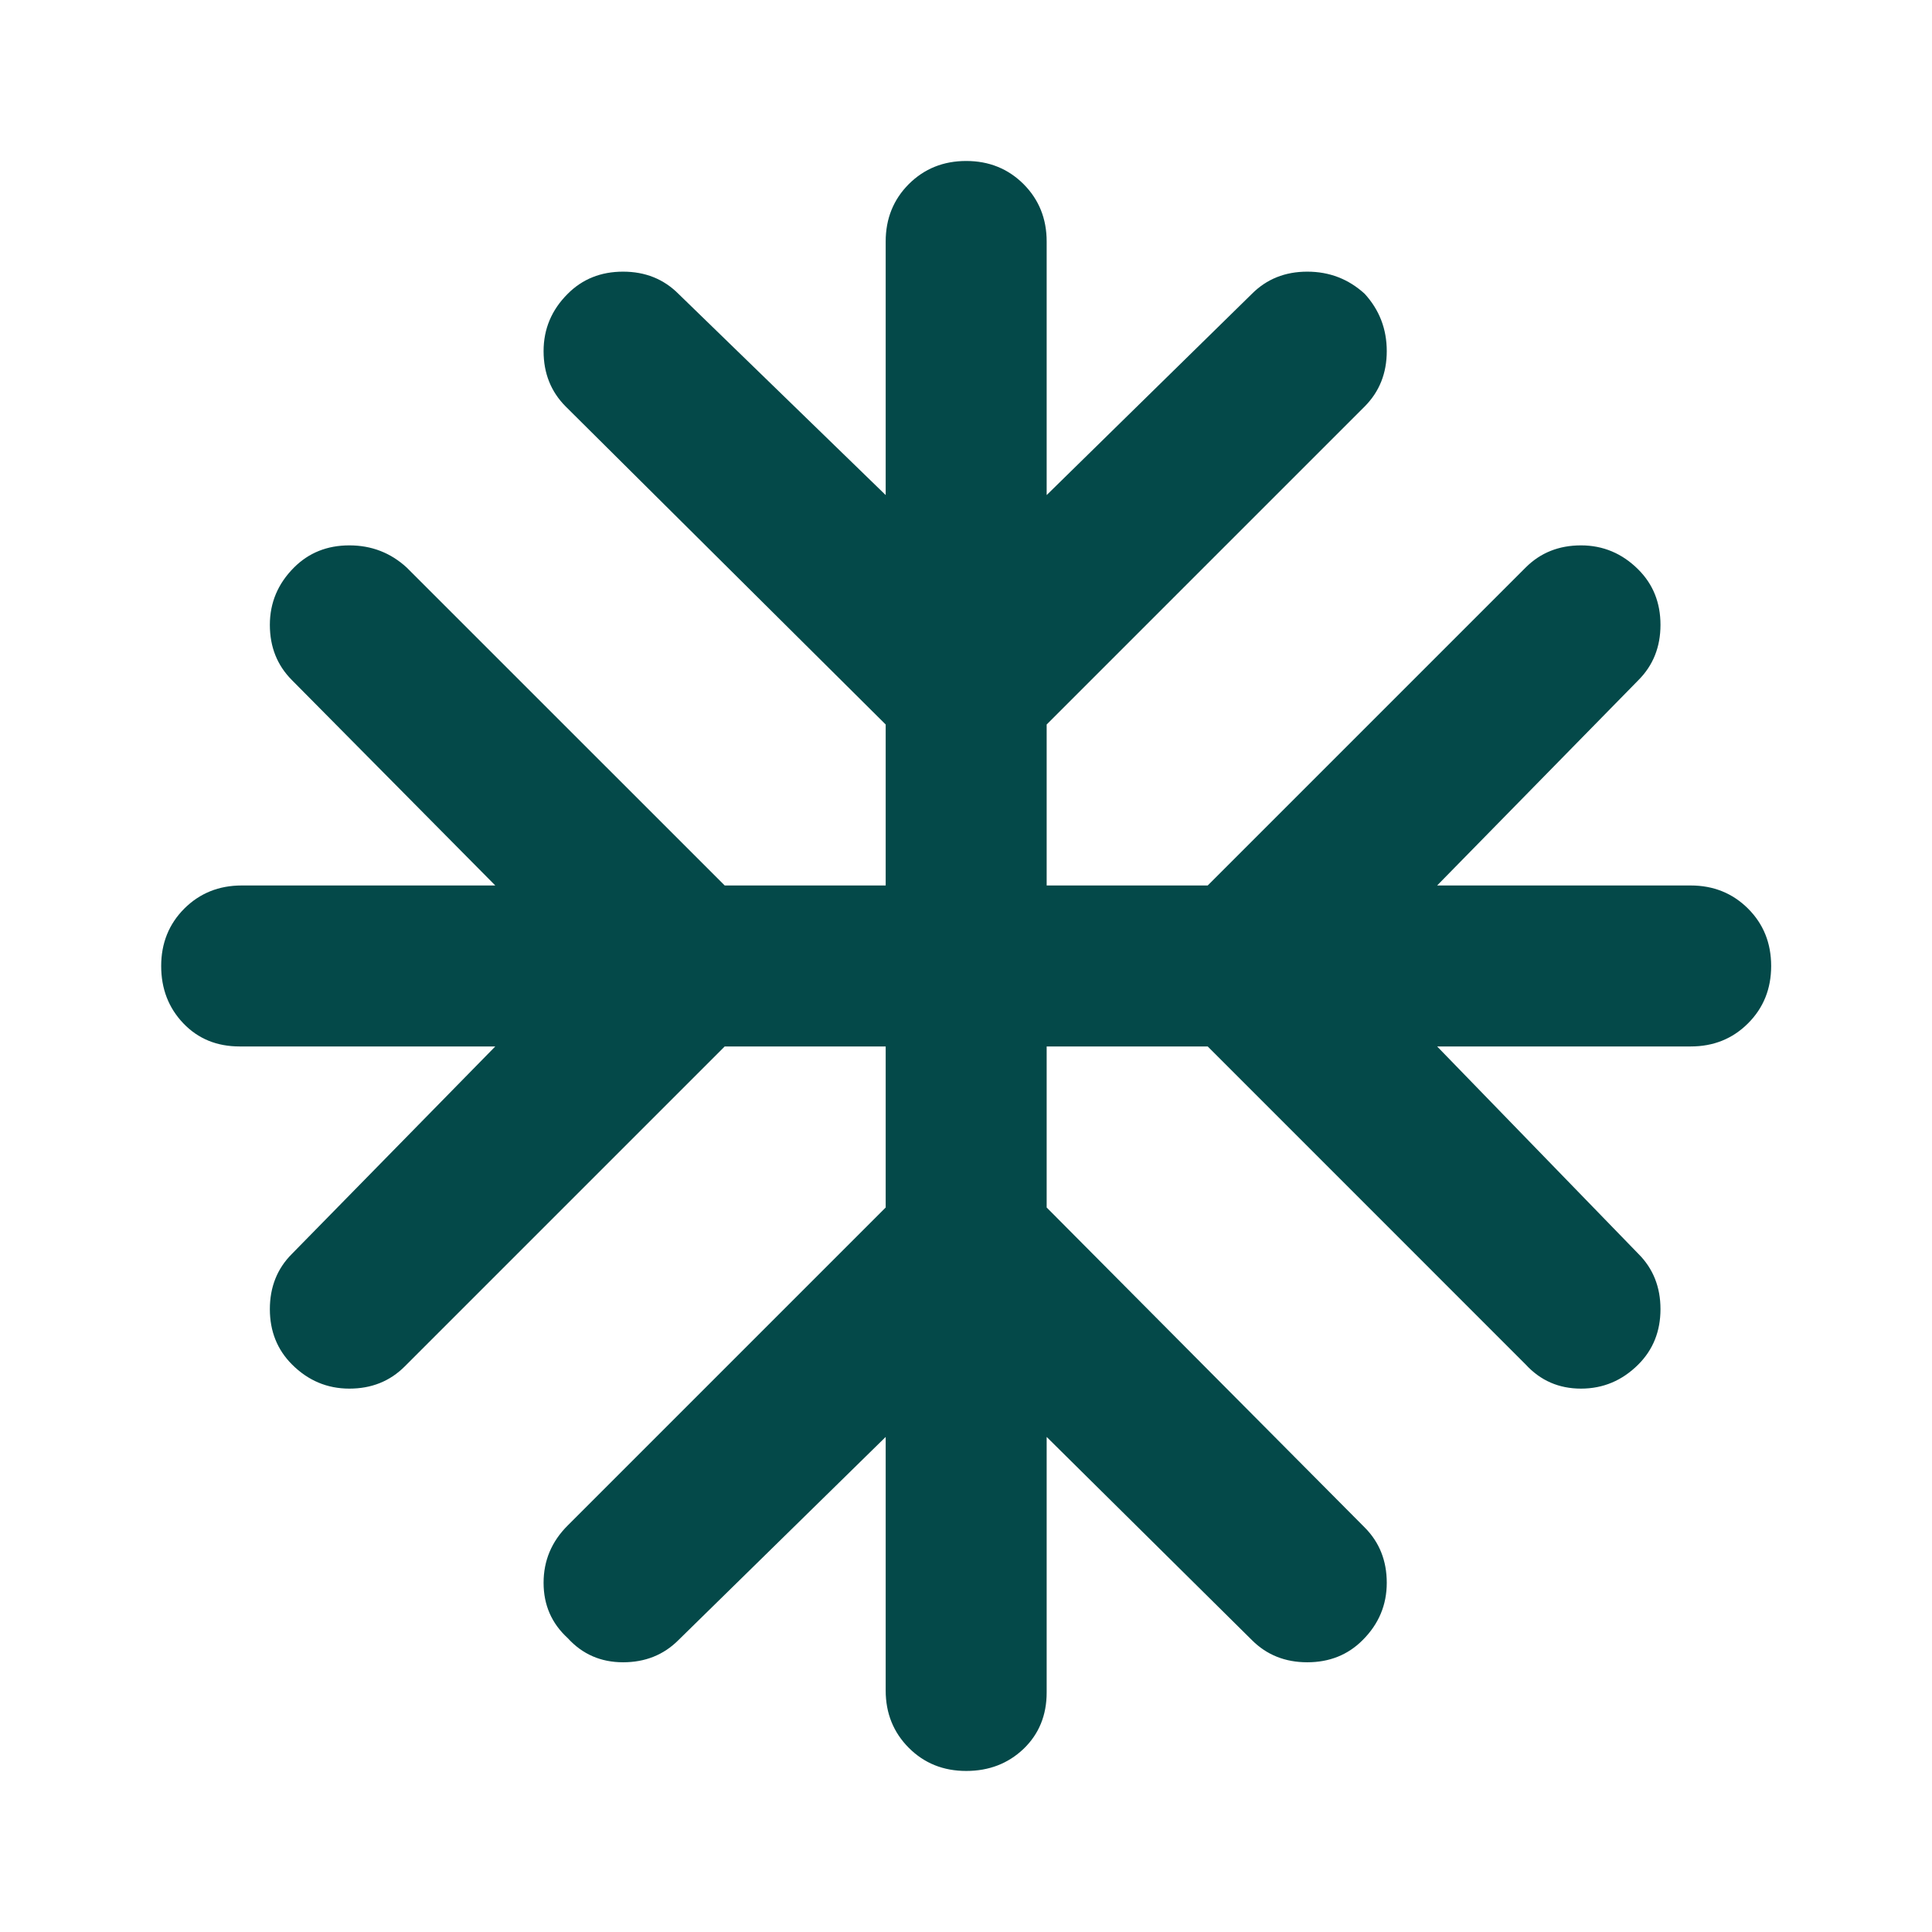
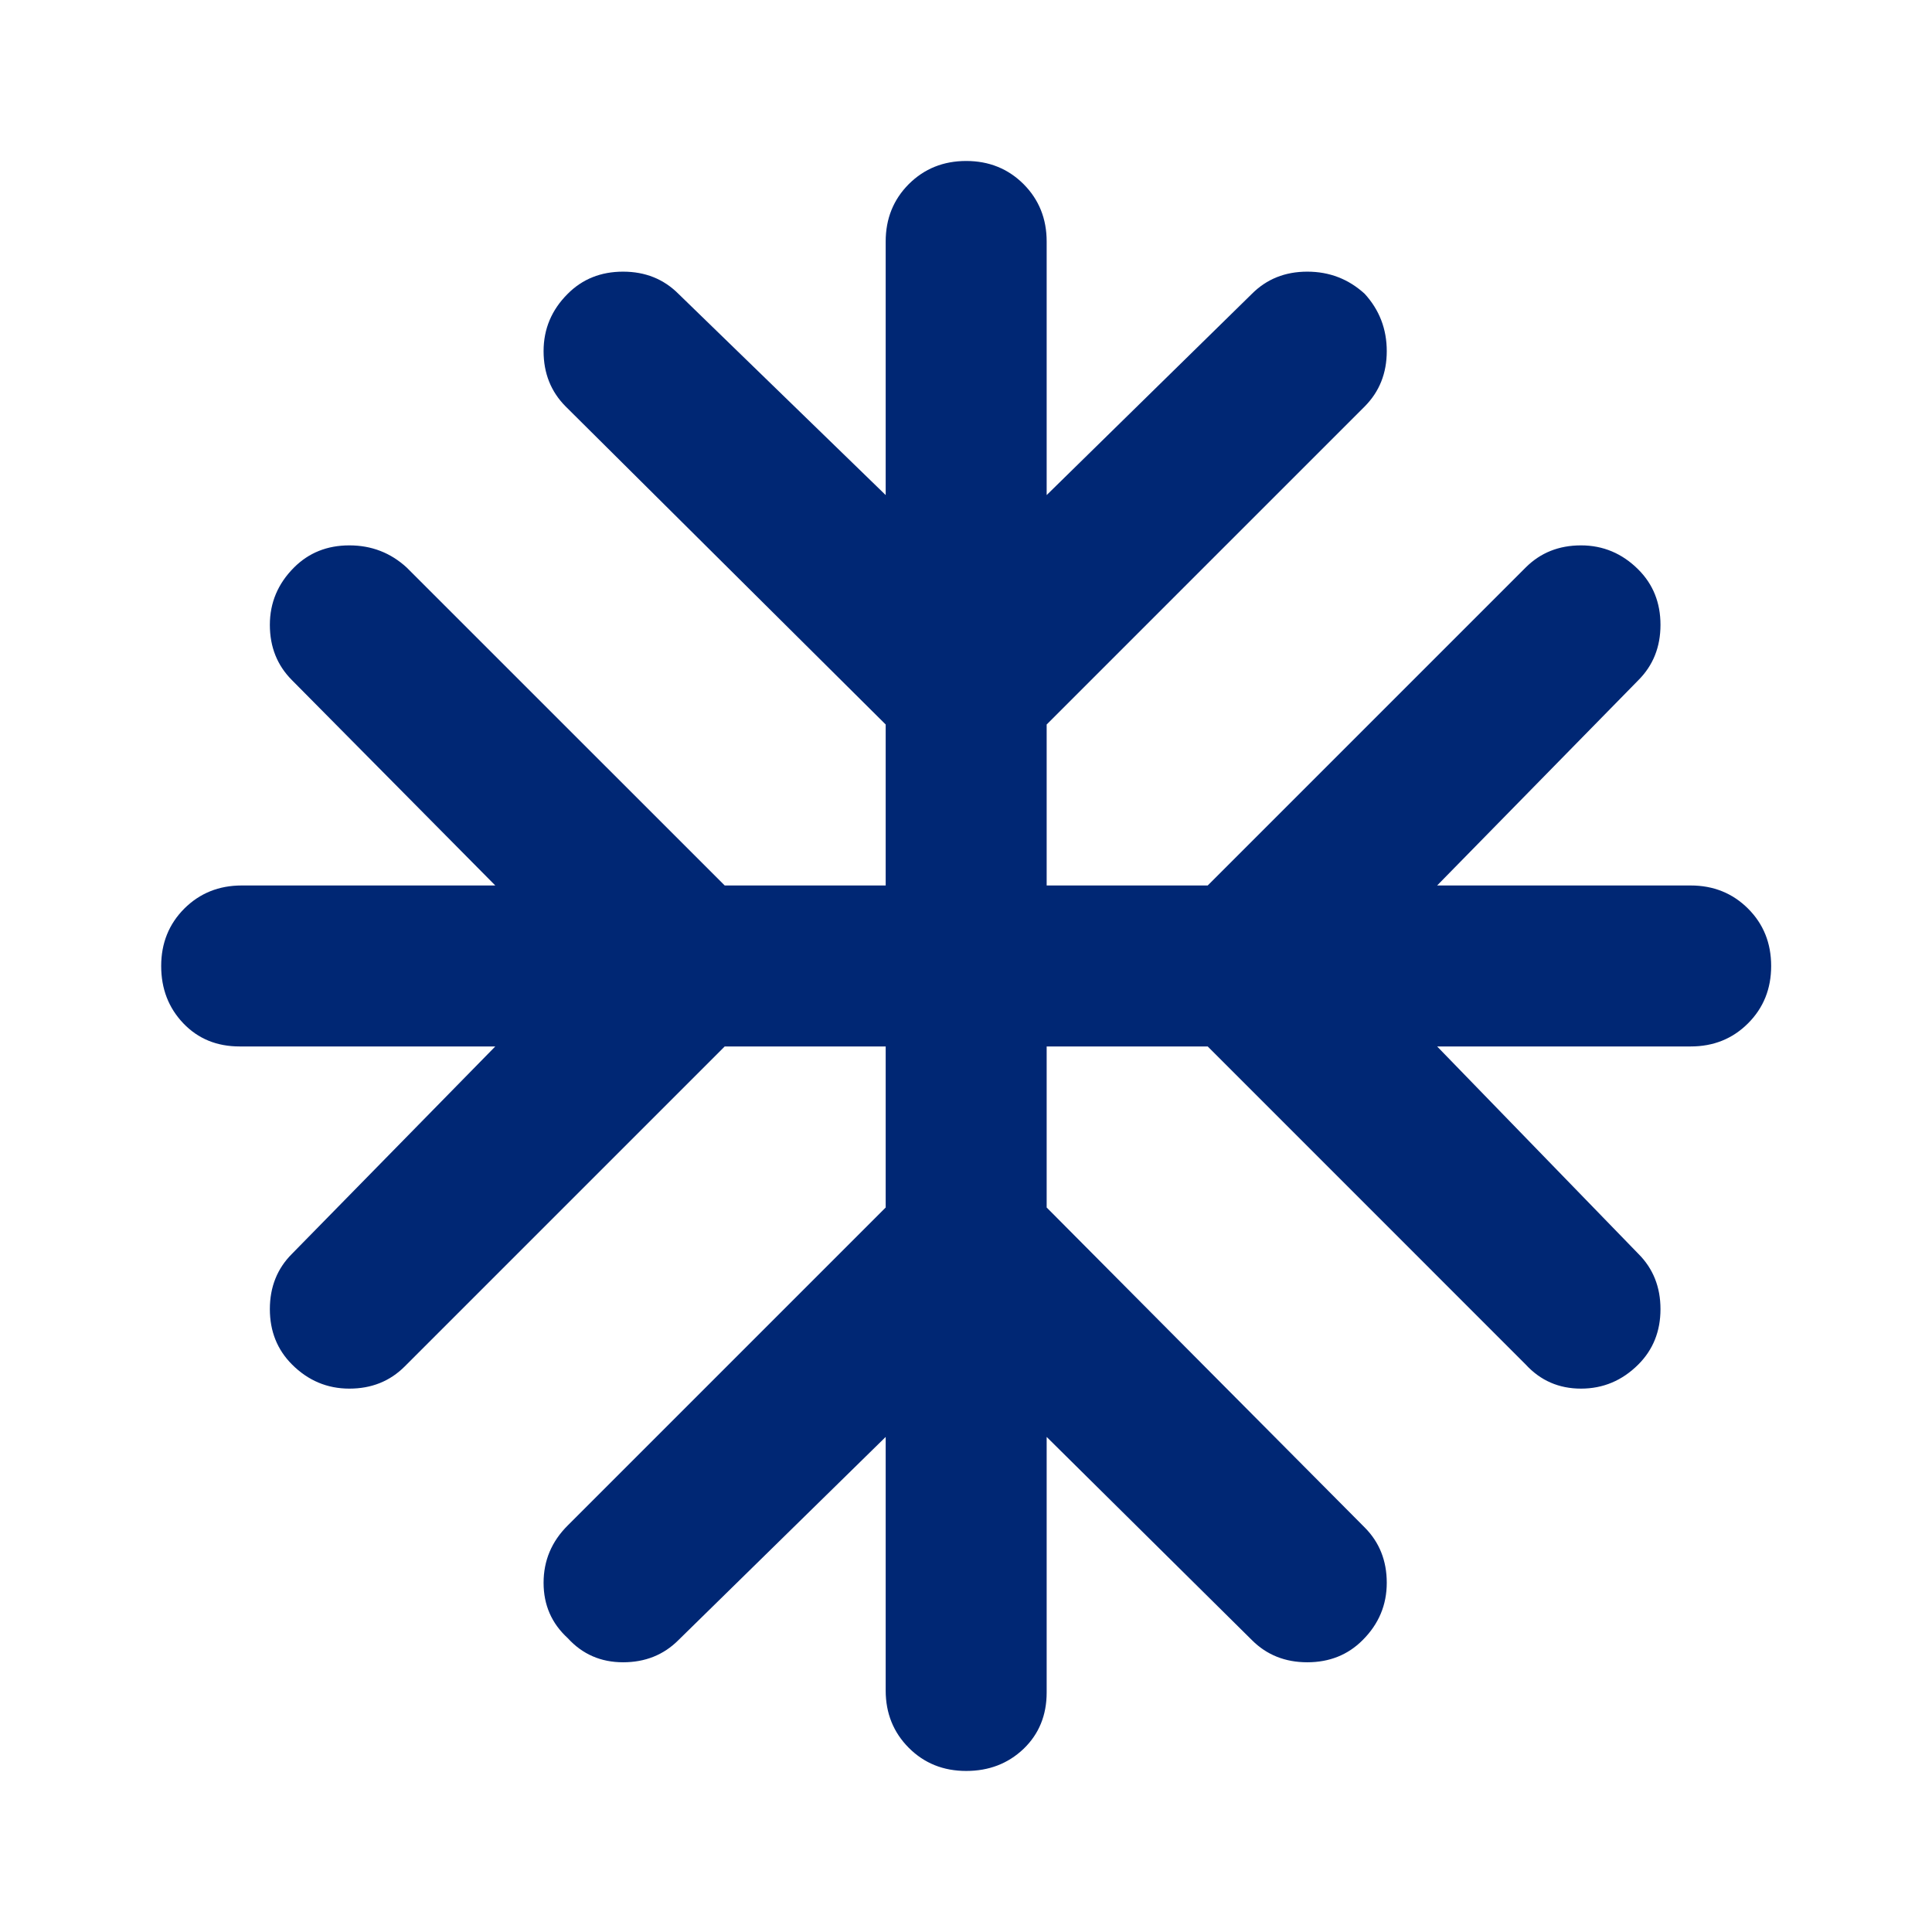
<svg xmlns="http://www.w3.org/2000/svg" width="28" height="28" viewBox="0 0 28 28" fill="none">
  <g id="ac_unit">
    <mask id="mask0_44_16025" style="mask-type:alpha" maskUnits="userSpaceOnUse" x="0" y="0" width="28" height="28">
      <rect id="Bounding box" width="28" height="28" fill="#D9D9D9" />
    </mask>
    <g mask="url(#mask0_44_16025)">
-       <path id="ac_unit_2" d="M12.836 20.825L9.832 23.77C9.618 23.984 9.351 24.091 9.03 24.091C8.709 24.091 8.441 23.975 8.228 23.741C7.994 23.527 7.878 23.26 7.878 22.939C7.878 22.618 7.994 22.341 8.228 22.108L12.836 17.5V15.166H10.503L5.865 19.804C5.651 20.018 5.384 20.125 5.063 20.125C4.742 20.125 4.465 20.008 4.232 19.775C4.018 19.561 3.911 19.293 3.911 18.973C3.911 18.652 4.018 18.384 4.232 18.171L7.178 15.166H3.473C3.143 15.166 2.871 15.055 2.657 14.831C2.443 14.607 2.336 14.33 2.336 14C2.336 13.669 2.448 13.392 2.671 13.168C2.895 12.945 3.172 12.833 3.503 12.833H7.178L4.232 9.858C4.018 9.644 3.911 9.377 3.911 9.056C3.911 8.735 4.028 8.458 4.261 8.225C4.475 8.011 4.742 7.904 5.063 7.904C5.384 7.904 5.661 8.011 5.894 8.225L10.503 12.833H12.836V10.5L8.198 5.891C7.985 5.677 7.878 5.41 7.878 5.089C7.878 4.768 7.994 4.491 8.228 4.258C8.441 4.044 8.709 3.937 9.03 3.937C9.351 3.937 9.618 4.044 9.832 4.258L12.836 7.175V3.5C12.836 3.169 12.948 2.892 13.171 2.668C13.395 2.445 13.672 2.333 14.003 2.333C14.333 2.333 14.61 2.445 14.834 2.668C15.057 2.892 15.169 3.169 15.169 3.5V7.175L18.144 4.258C18.358 4.044 18.625 3.937 18.946 3.937C19.267 3.937 19.544 4.044 19.778 4.258C19.991 4.491 20.098 4.768 20.098 5.089C20.098 5.41 19.991 5.677 19.778 5.891L15.169 10.5V12.833H17.503L22.111 8.225C22.325 8.011 22.592 7.904 22.913 7.904C23.234 7.904 23.511 8.021 23.744 8.254C23.958 8.468 24.065 8.735 24.065 9.056C24.065 9.377 23.958 9.644 23.744 9.858L20.828 12.833H24.503C24.833 12.833 25.11 12.945 25.334 13.168C25.558 13.392 25.669 13.669 25.669 14C25.669 14.33 25.558 14.607 25.334 14.831C25.11 15.055 24.833 15.166 24.503 15.166H20.828L23.744 18.171C23.958 18.384 24.065 18.652 24.065 18.973C24.065 19.293 23.958 19.561 23.744 19.775C23.511 20.008 23.234 20.125 22.913 20.125C22.592 20.125 22.325 20.008 22.111 19.775L17.503 15.166H15.169V17.5L19.778 22.137C19.991 22.351 20.098 22.618 20.098 22.939C20.098 23.26 19.982 23.537 19.748 23.77C19.535 23.984 19.267 24.091 18.946 24.091C18.625 24.091 18.358 23.984 18.144 23.77L15.169 20.825V24.529C15.169 24.859 15.057 25.132 14.834 25.346C14.61 25.559 14.333 25.666 14.003 25.666C13.672 25.666 13.395 25.555 13.171 25.331C12.948 25.107 12.836 24.83 12.836 24.5V20.825Z" fill="#044949" />
+       <path id="ac_unit_2" d="M12.836 20.825L9.832 23.77C9.618 23.984 9.351 24.091 9.03 24.091C8.709 24.091 8.441 23.975 8.228 23.741C7.994 23.527 7.878 23.26 7.878 22.939C7.878 22.618 7.994 22.341 8.228 22.108L12.836 17.5V15.166H10.503L5.865 19.804C5.651 20.018 5.384 20.125 5.063 20.125C4.742 20.125 4.465 20.008 4.232 19.775C4.018 19.561 3.911 19.293 3.911 18.973C3.911 18.652 4.018 18.384 4.232 18.171L7.178 15.166H3.473C3.143 15.166 2.871 15.055 2.657 14.831C2.443 14.607 2.336 14.33 2.336 14C2.336 13.669 2.448 13.392 2.671 13.168C2.895 12.945 3.172 12.833 3.503 12.833H7.178L4.232 9.858C4.018 9.644 3.911 9.377 3.911 9.056C3.911 8.735 4.028 8.458 4.261 8.225C4.475 8.011 4.742 7.904 5.063 7.904C5.384 7.904 5.661 8.011 5.894 8.225L10.503 12.833H12.836V10.5L8.198 5.891C7.985 5.677 7.878 5.41 7.878 5.089C7.878 4.768 7.994 4.491 8.228 4.258C8.441 4.044 8.709 3.937 9.03 3.937C9.351 3.937 9.618 4.044 9.832 4.258L12.836 7.175V3.5C12.836 3.169 12.948 2.892 13.171 2.668C13.395 2.445 13.672 2.333 14.003 2.333C14.333 2.333 14.61 2.445 14.834 2.668C15.057 2.892 15.169 3.169 15.169 3.5V7.175L18.144 4.258C18.358 4.044 18.625 3.937 18.946 3.937C19.267 3.937 19.544 4.044 19.778 4.258C19.991 4.491 20.098 4.768 20.098 5.089C20.098 5.41 19.991 5.677 19.778 5.891L15.169 10.5V12.833H17.503L22.111 8.225C22.325 8.011 22.592 7.904 22.913 7.904C23.234 7.904 23.511 8.021 23.744 8.254C23.958 8.468 24.065 8.735 24.065 9.056C24.065 9.377 23.958 9.644 23.744 9.858L20.828 12.833H24.503C24.833 12.833 25.11 12.945 25.334 13.168C25.558 13.392 25.669 13.669 25.669 14C25.669 14.33 25.558 14.607 25.334 14.831C25.11 15.055 24.833 15.166 24.503 15.166H20.828L23.744 18.171C23.958 18.384 24.065 18.652 24.065 18.973C24.065 19.293 23.958 19.561 23.744 19.775C23.511 20.008 23.234 20.125 22.913 20.125C22.592 20.125 22.325 20.008 22.111 19.775L17.503 15.166H15.169V17.5L19.778 22.137C19.991 22.351 20.098 22.618 20.098 22.939C20.098 23.26 19.982 23.537 19.748 23.77C19.535 23.984 19.267 24.091 18.946 24.091C18.625 24.091 18.358 23.984 18.144 23.77L15.169 20.825V24.529C15.169 24.859 15.057 25.132 14.834 25.346C14.61 25.559 14.333 25.666 14.003 25.666C13.672 25.666 13.395 25.555 13.171 25.331C12.948 25.107 12.836 24.83 12.836 24.5V20.825Z" fill="#002774" />
    </g>
  </g>
</svg>
